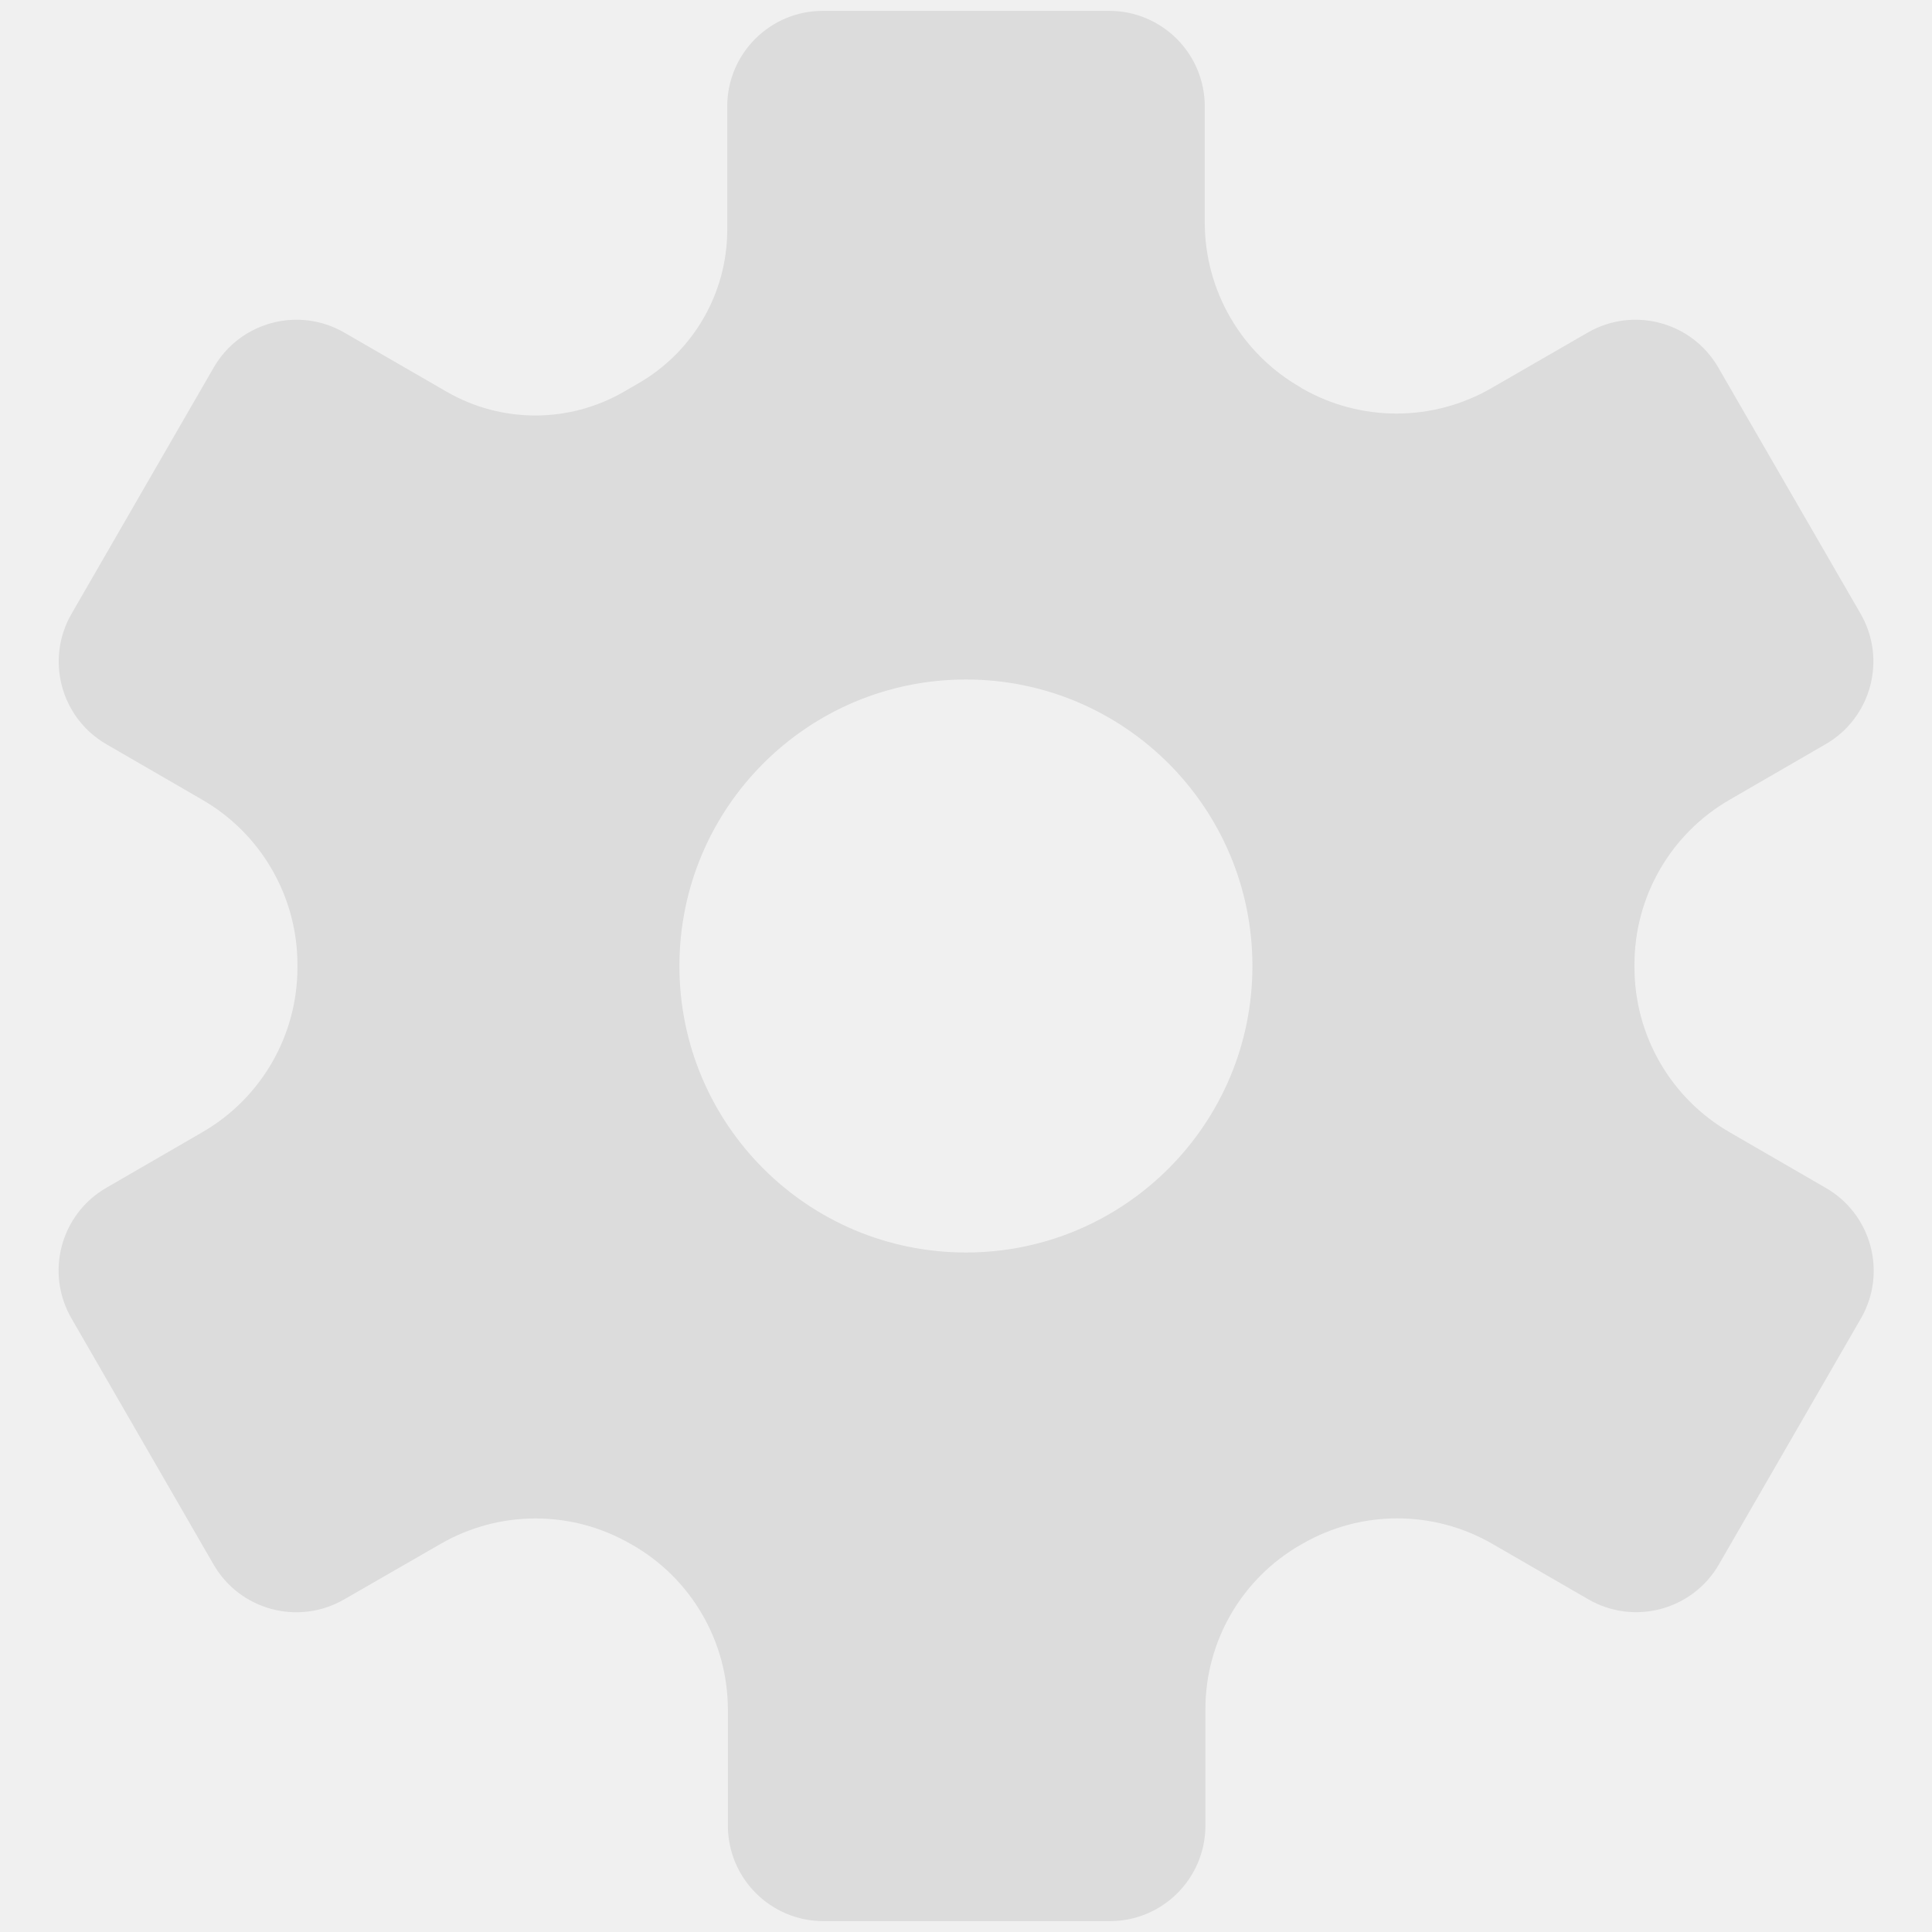
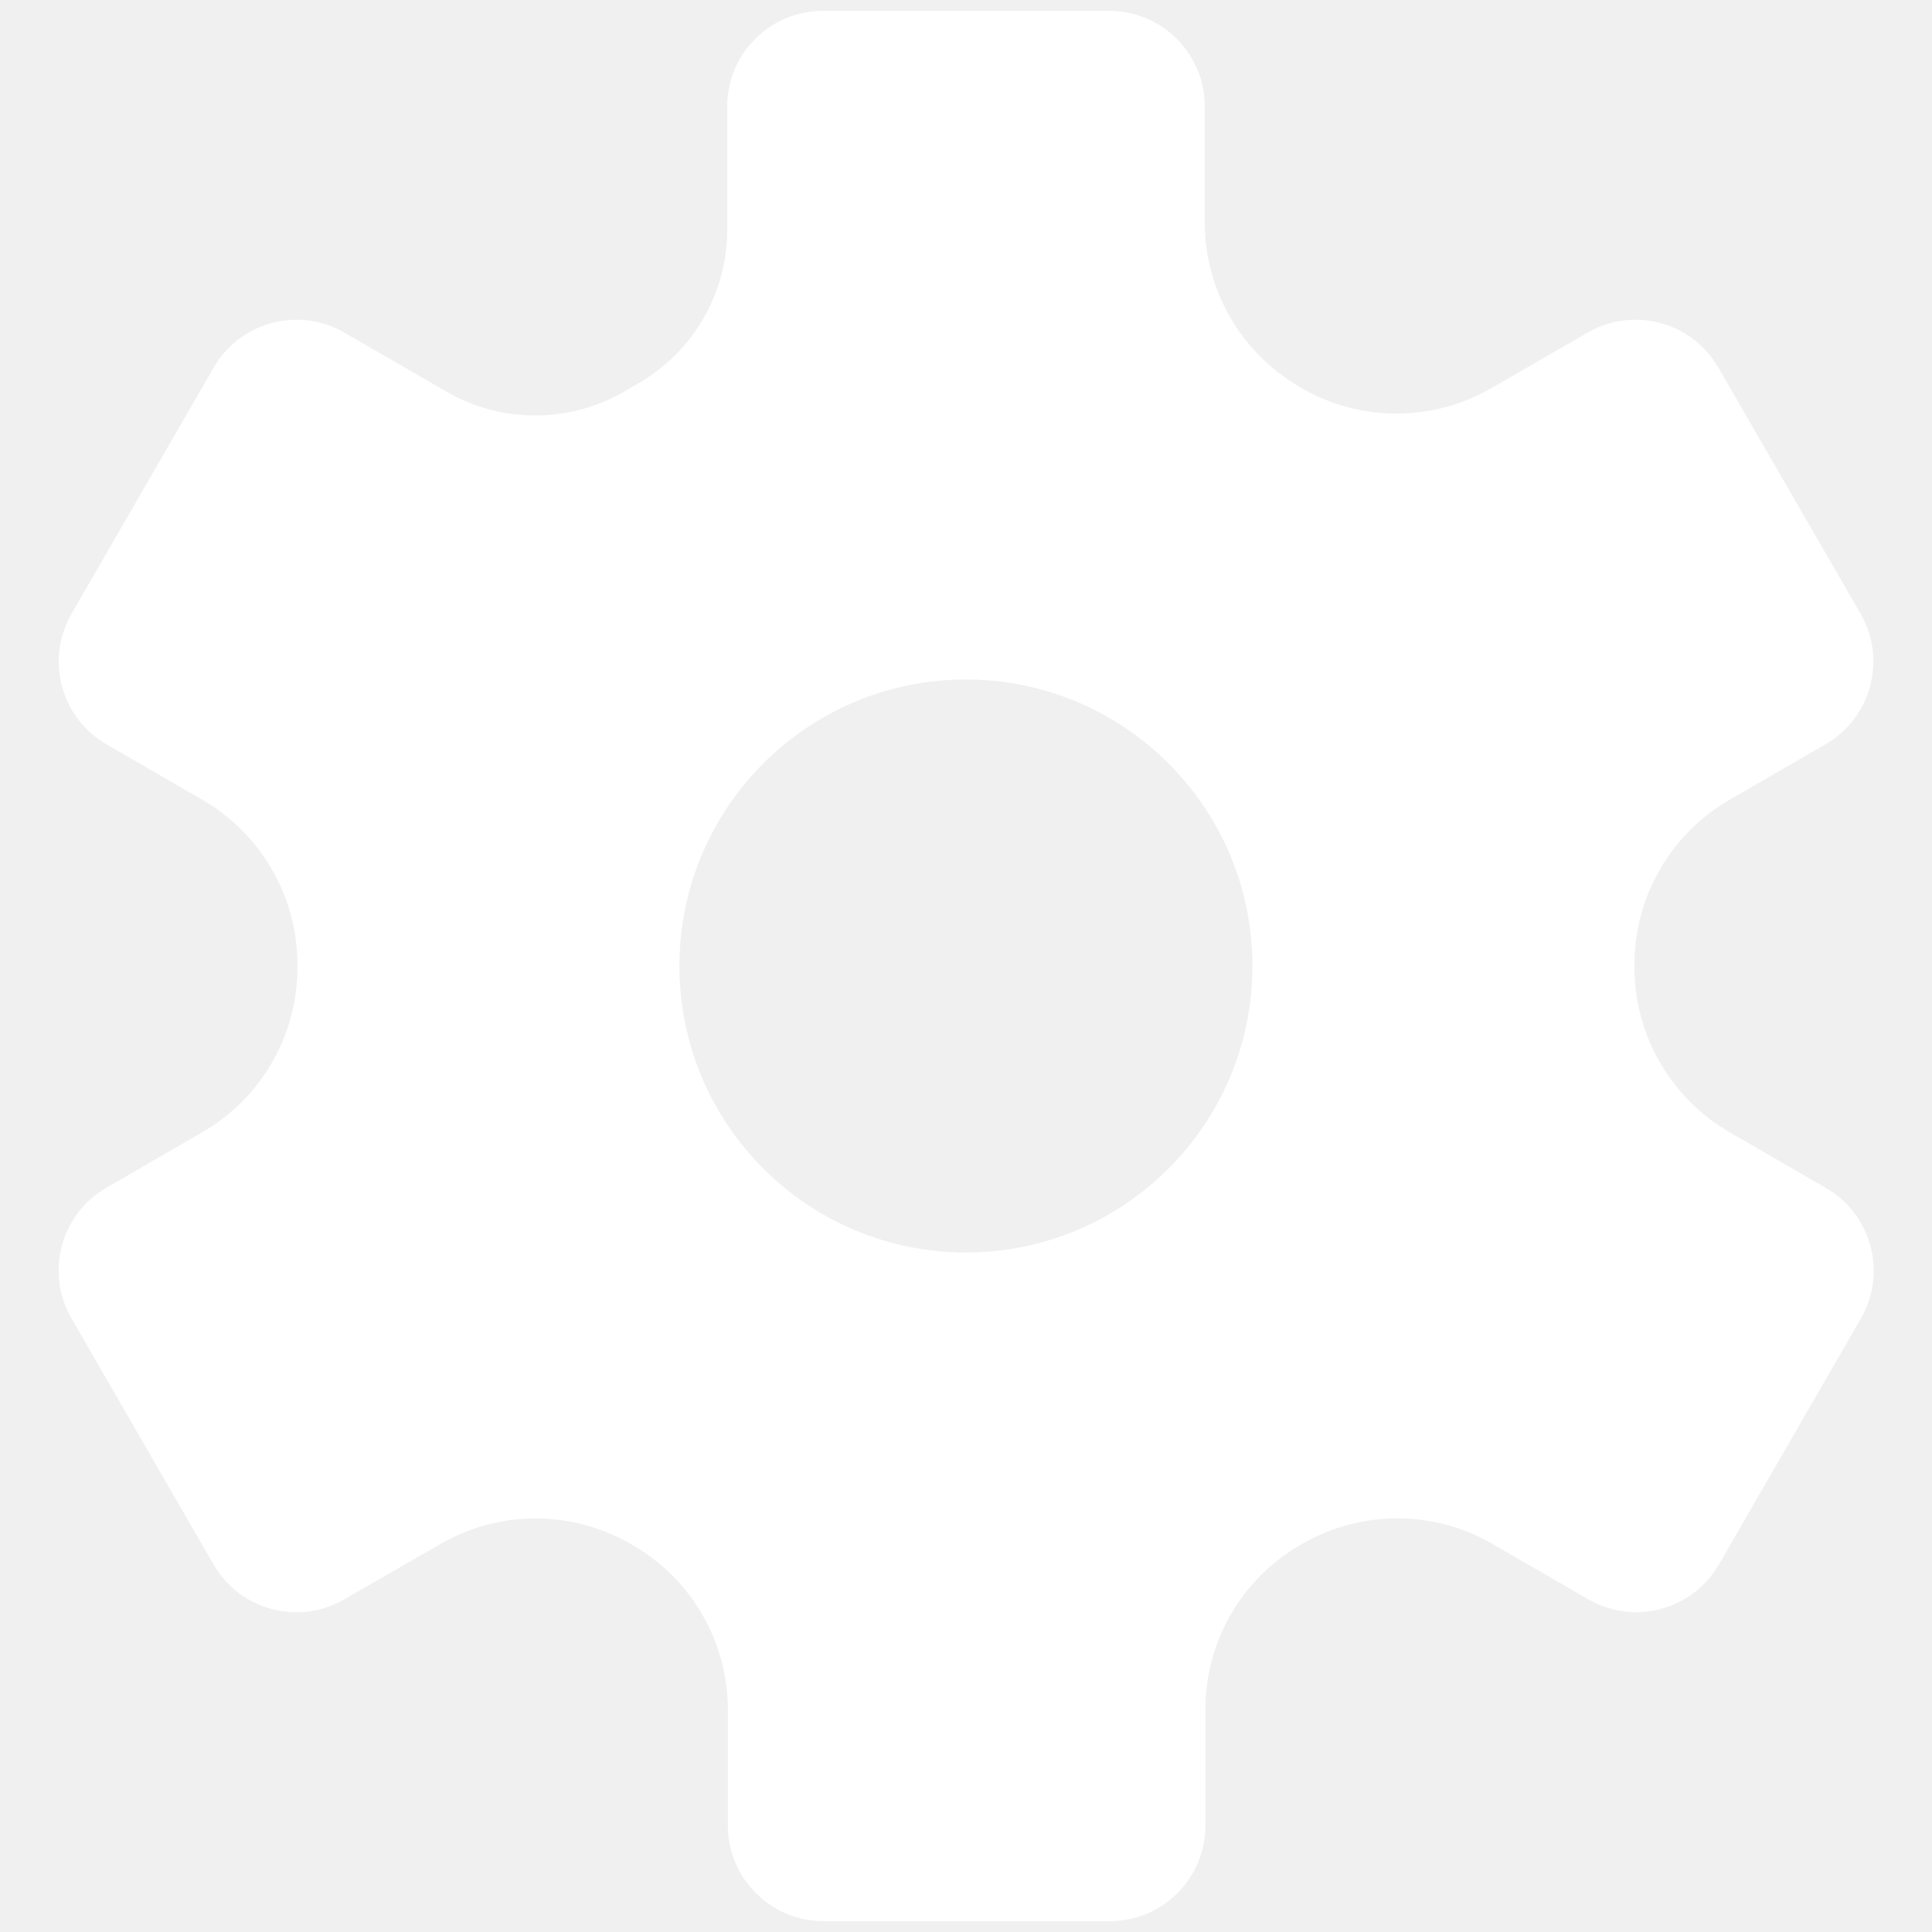
- <svg xmlns="http://www.w3.org/2000/svg" fill="#dcdcdc" width="800px" height="800px" viewBox="0 0 24 24">
+ <svg xmlns="http://www.w3.org/2000/svg" fill="#ffffff" width="800px" height="800px" viewBox="0 0 24 24">
  <path d="m 2.508,14.068 -1.187,0.687 a 1.187,1.187 0 0 0 -0.434,1.621 l 1.766,3.059 a 1.187,1.187 0 0 0 1.621,0.434 l 1.201,-0.691 a 2.358,2.358 0 0 1 2.356,0 l 0.024,0.013 a 2.36,2.36 0 0 1 1.187,2.046 V 22.678 a 1.187,1.187 0 0 0 1.186,1.187 h 3.559 a 1.187,1.187 0 0 0 1.187,-1.187 v -1.445 a 2.355,2.355 0 0 1 1.181,-2.042 l 0.025,-0.014 a 2.358,2.358 0 0 1 2.356,0 l 1.196,0.691 a 1.187,1.187 0 0 0 1.621,-0.434 l 1.766,-3.059 A 1.187,1.187 0 0 0 22.678,14.755 l -1.187,-0.687 a 2.366,2.366 0 0 1 -1.187,-2.056 v -0.025 a 2.362,2.362 0 0 1 1.187,-2.055 L 22.678,9.245 A 1.187,1.187 0 0 0 23.113,7.624 L 21.345,4.565 A 1.187,1.187 0 0 0 19.724,4.131 L 18.526,4.822 a 2.358,2.358 0 0 1 -2.356,0 L 16.153,4.81 A 2.36,2.36 0 0 1 14.966,2.764 V 1.321 A 1.187,1.187 0 0 0 13.78,0.135 h -3.559 A 1.187,1.187 0 0 0 9.034,1.321 V 2.857 A 2.202,2.202 0 0 1 7.93,4.762 L 7.749,4.867 a 2.201,2.201 0 0 1 -2.199,0 L 4.276,4.131 A 1.187,1.187 0 0 0 2.655,4.565 L 0.889,7.624 A 1.187,1.187 0 0 0 1.321,9.245 l 1.187,0.687 a 2.366,2.366 0 0 1 1.187,2.056 v 0.025 a 2.362,2.362 0 0 1 -1.187,2.055 z M 12,8.441 A 3.559,3.559 0 1 1 8.44,12 3.559,3.559 0 0 1 12,8.441 Z" />
</svg>
